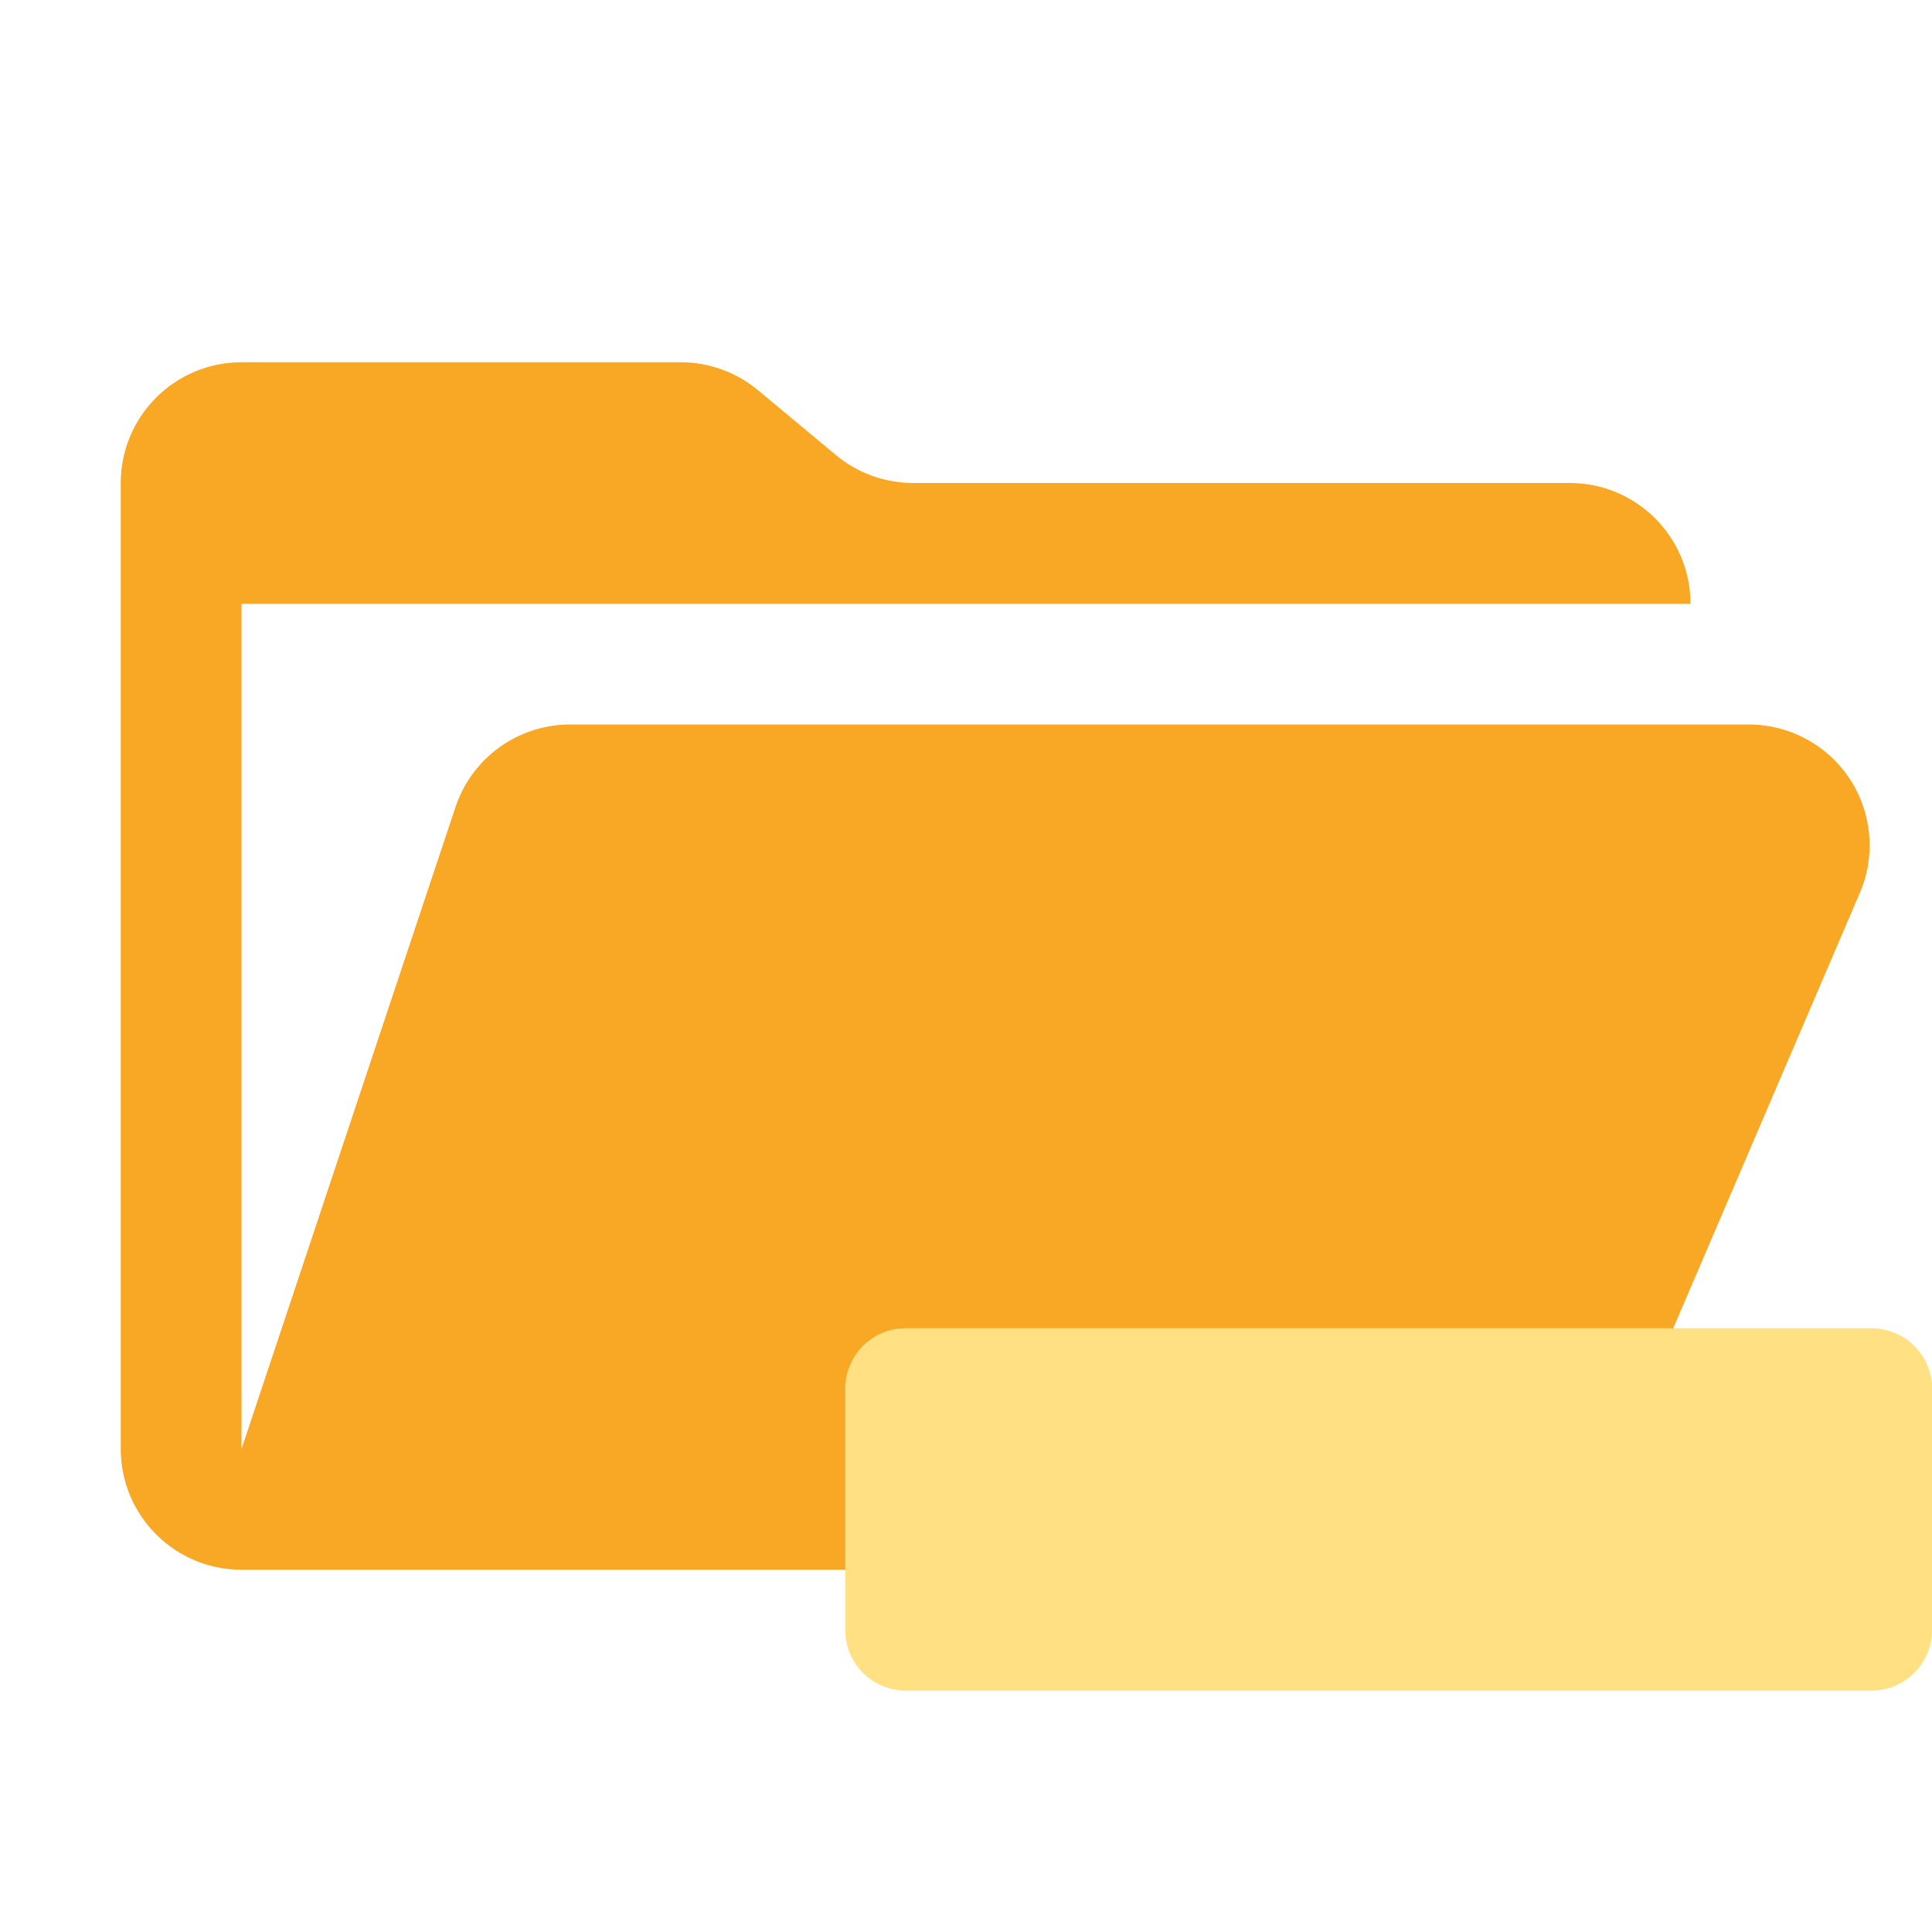
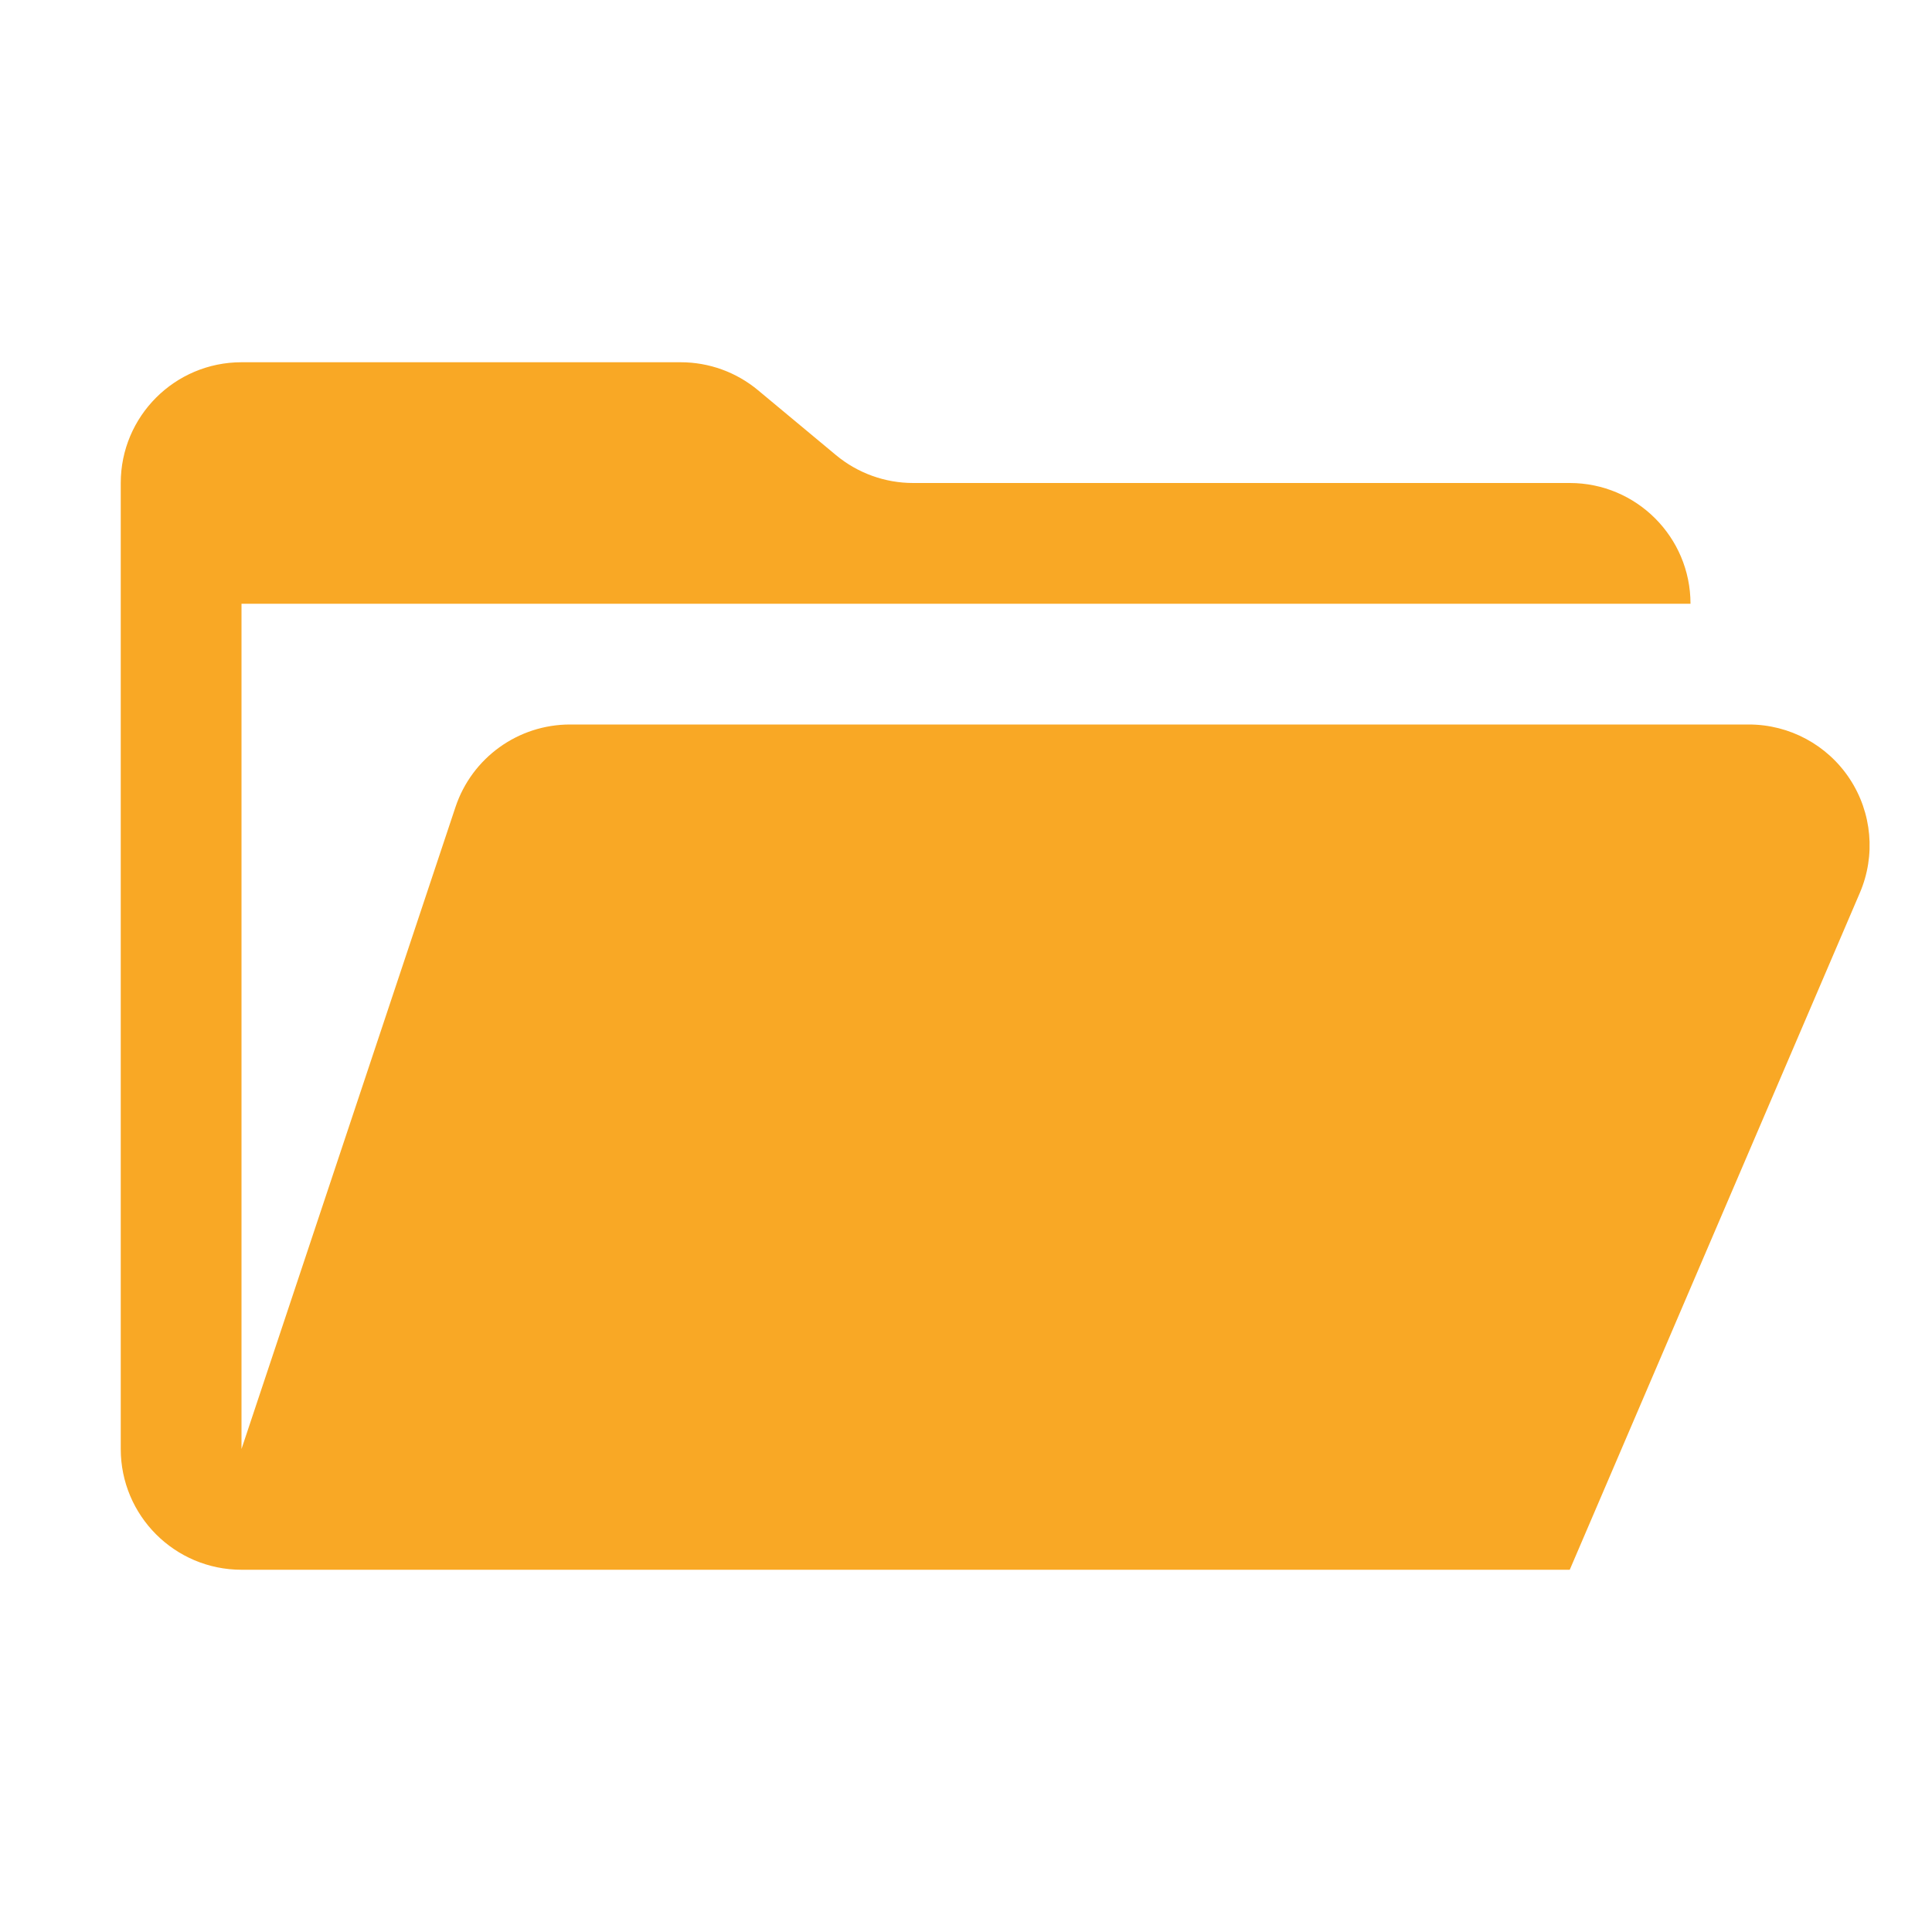
<svg xmlns="http://www.w3.org/2000/svg" viewBox="0 0 32 32">
  <path fill="#f9a825" d="M28.967 12H9.442a2 2 0 0 0-1.898 1.368L4 24V10h24a2 2 0 0 0-2-2H15.124a2 2 0 0 1-1.28-.464l-1.288-1.072A2 2 0 0 0 11.276 6H4a2 2 0 0 0-2 2v16a2 2 0 0 0 2 2h22l4.805-11.212A2 2 0 0 0 28.967 12" />
-   <rect width="18" height="6" x="14" y="22" fill="#ffe082" rx="1" />
</svg>
